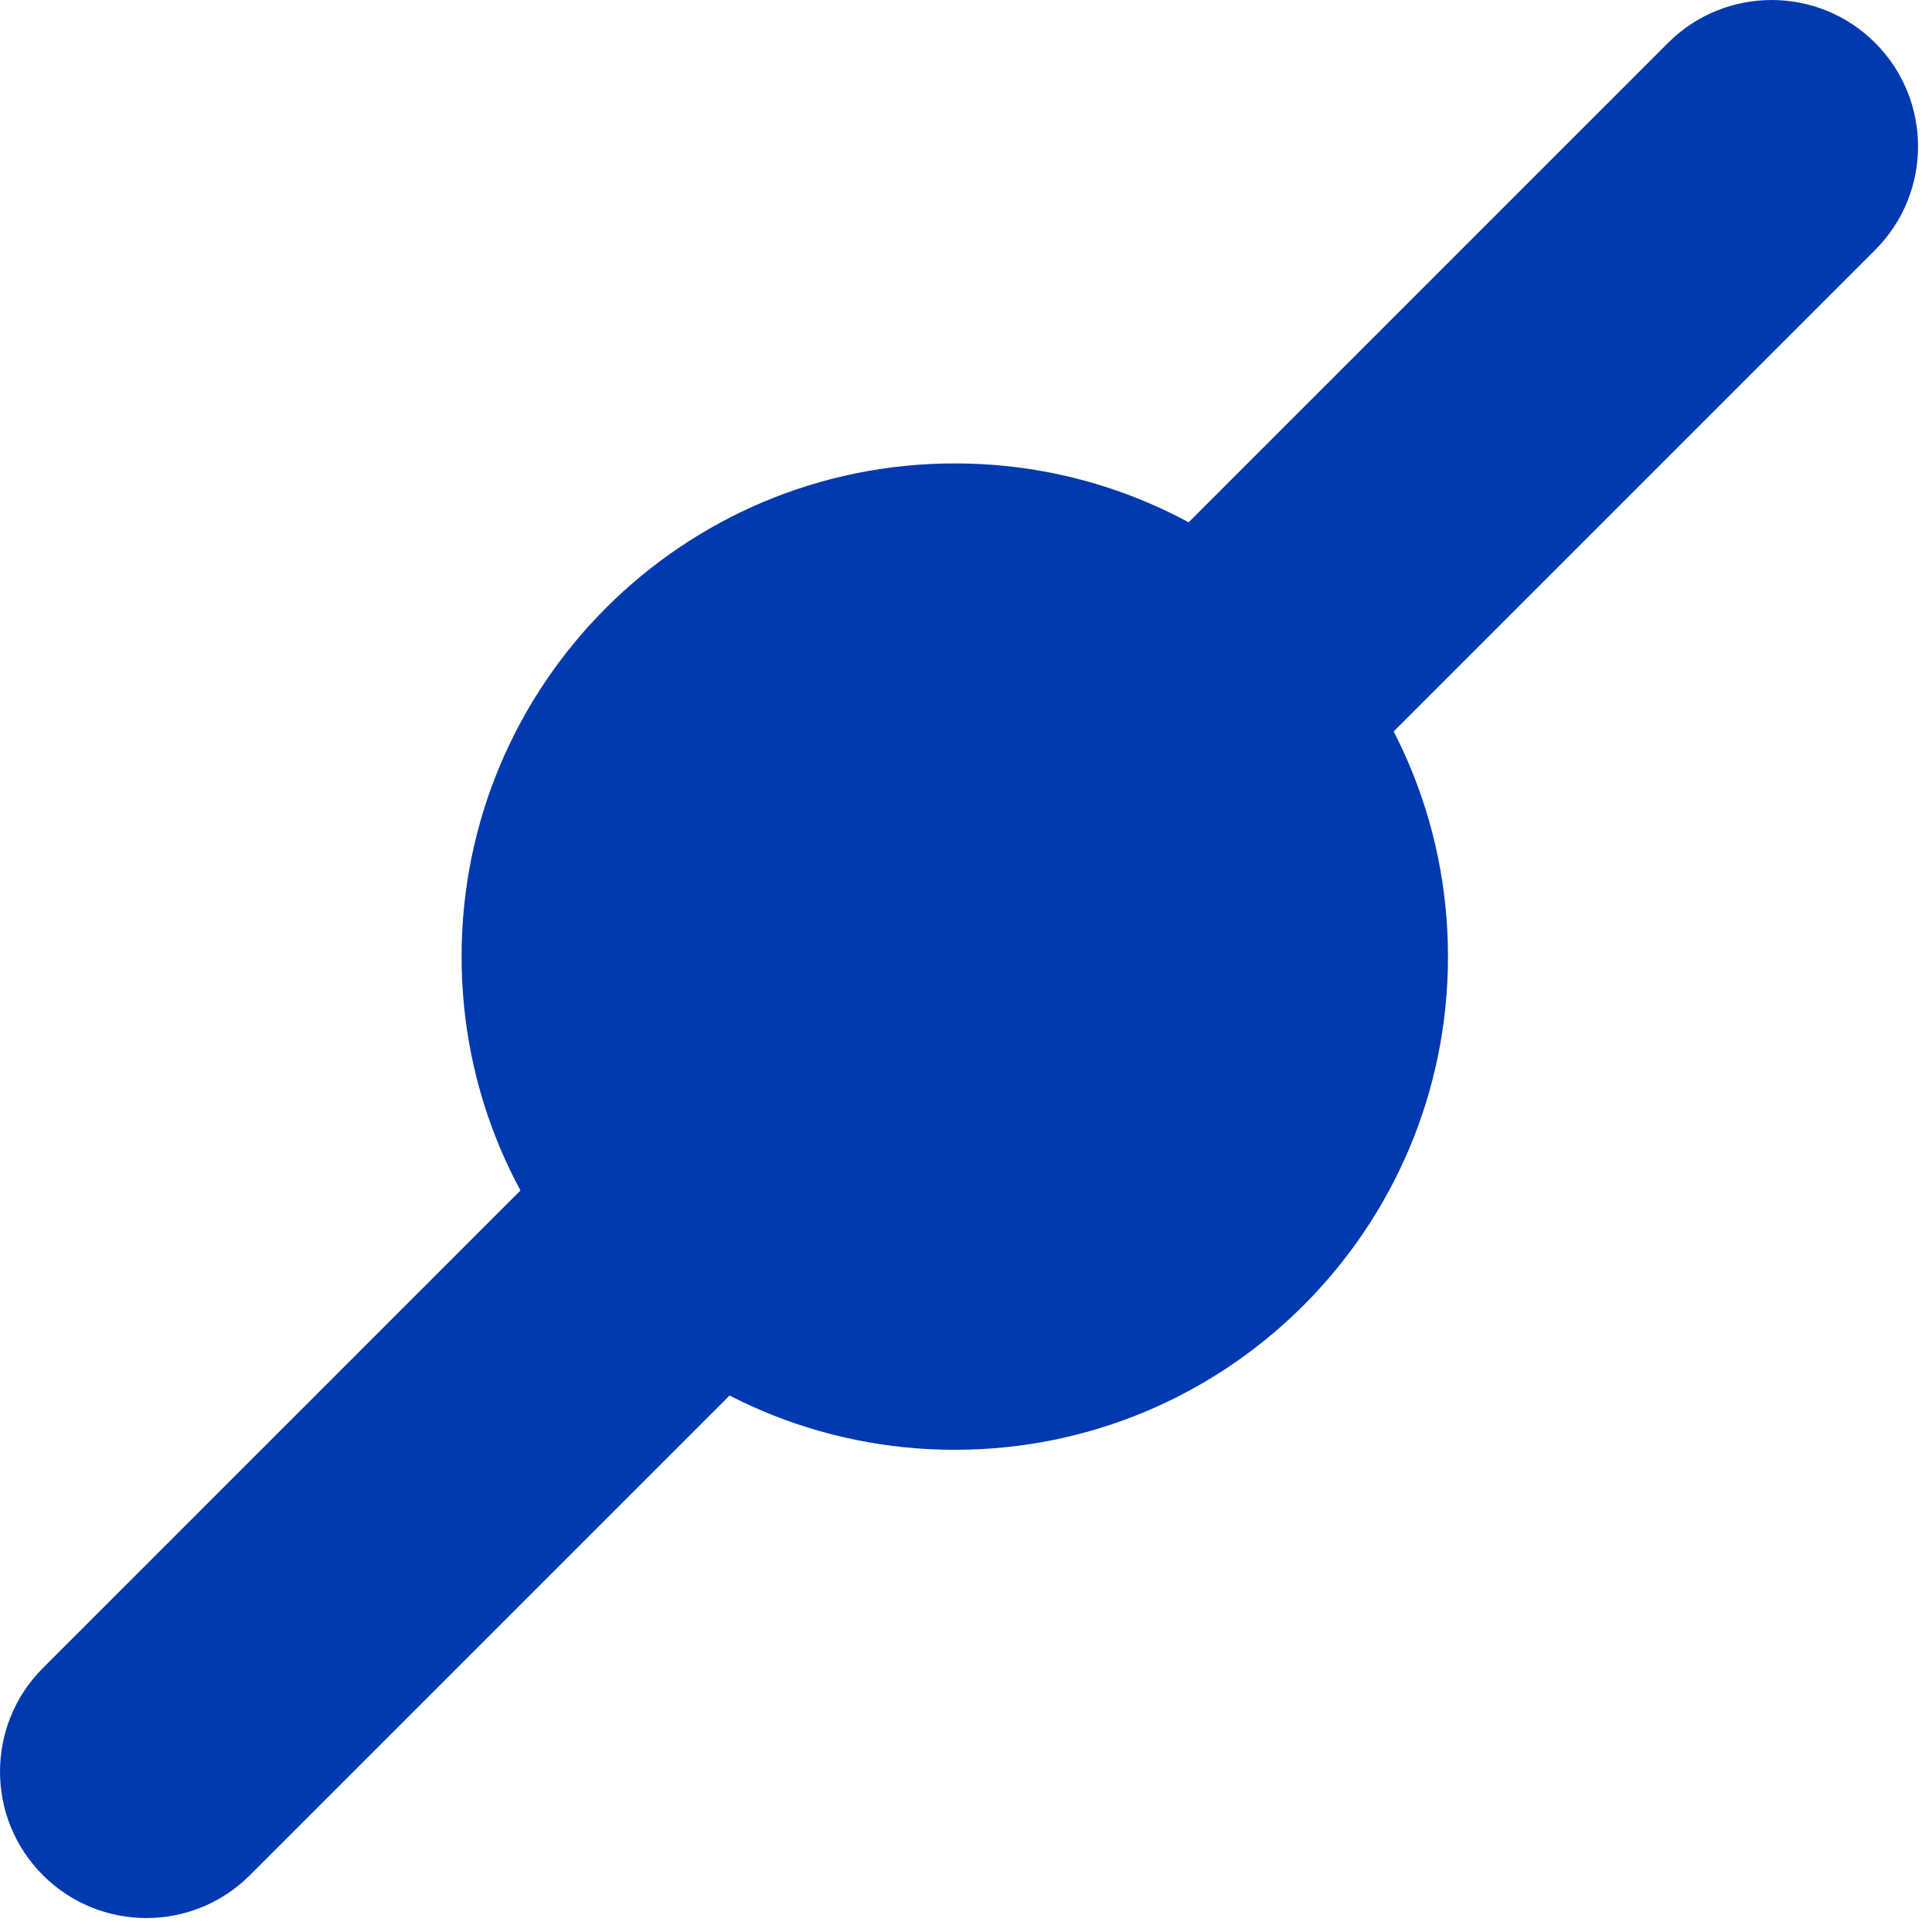
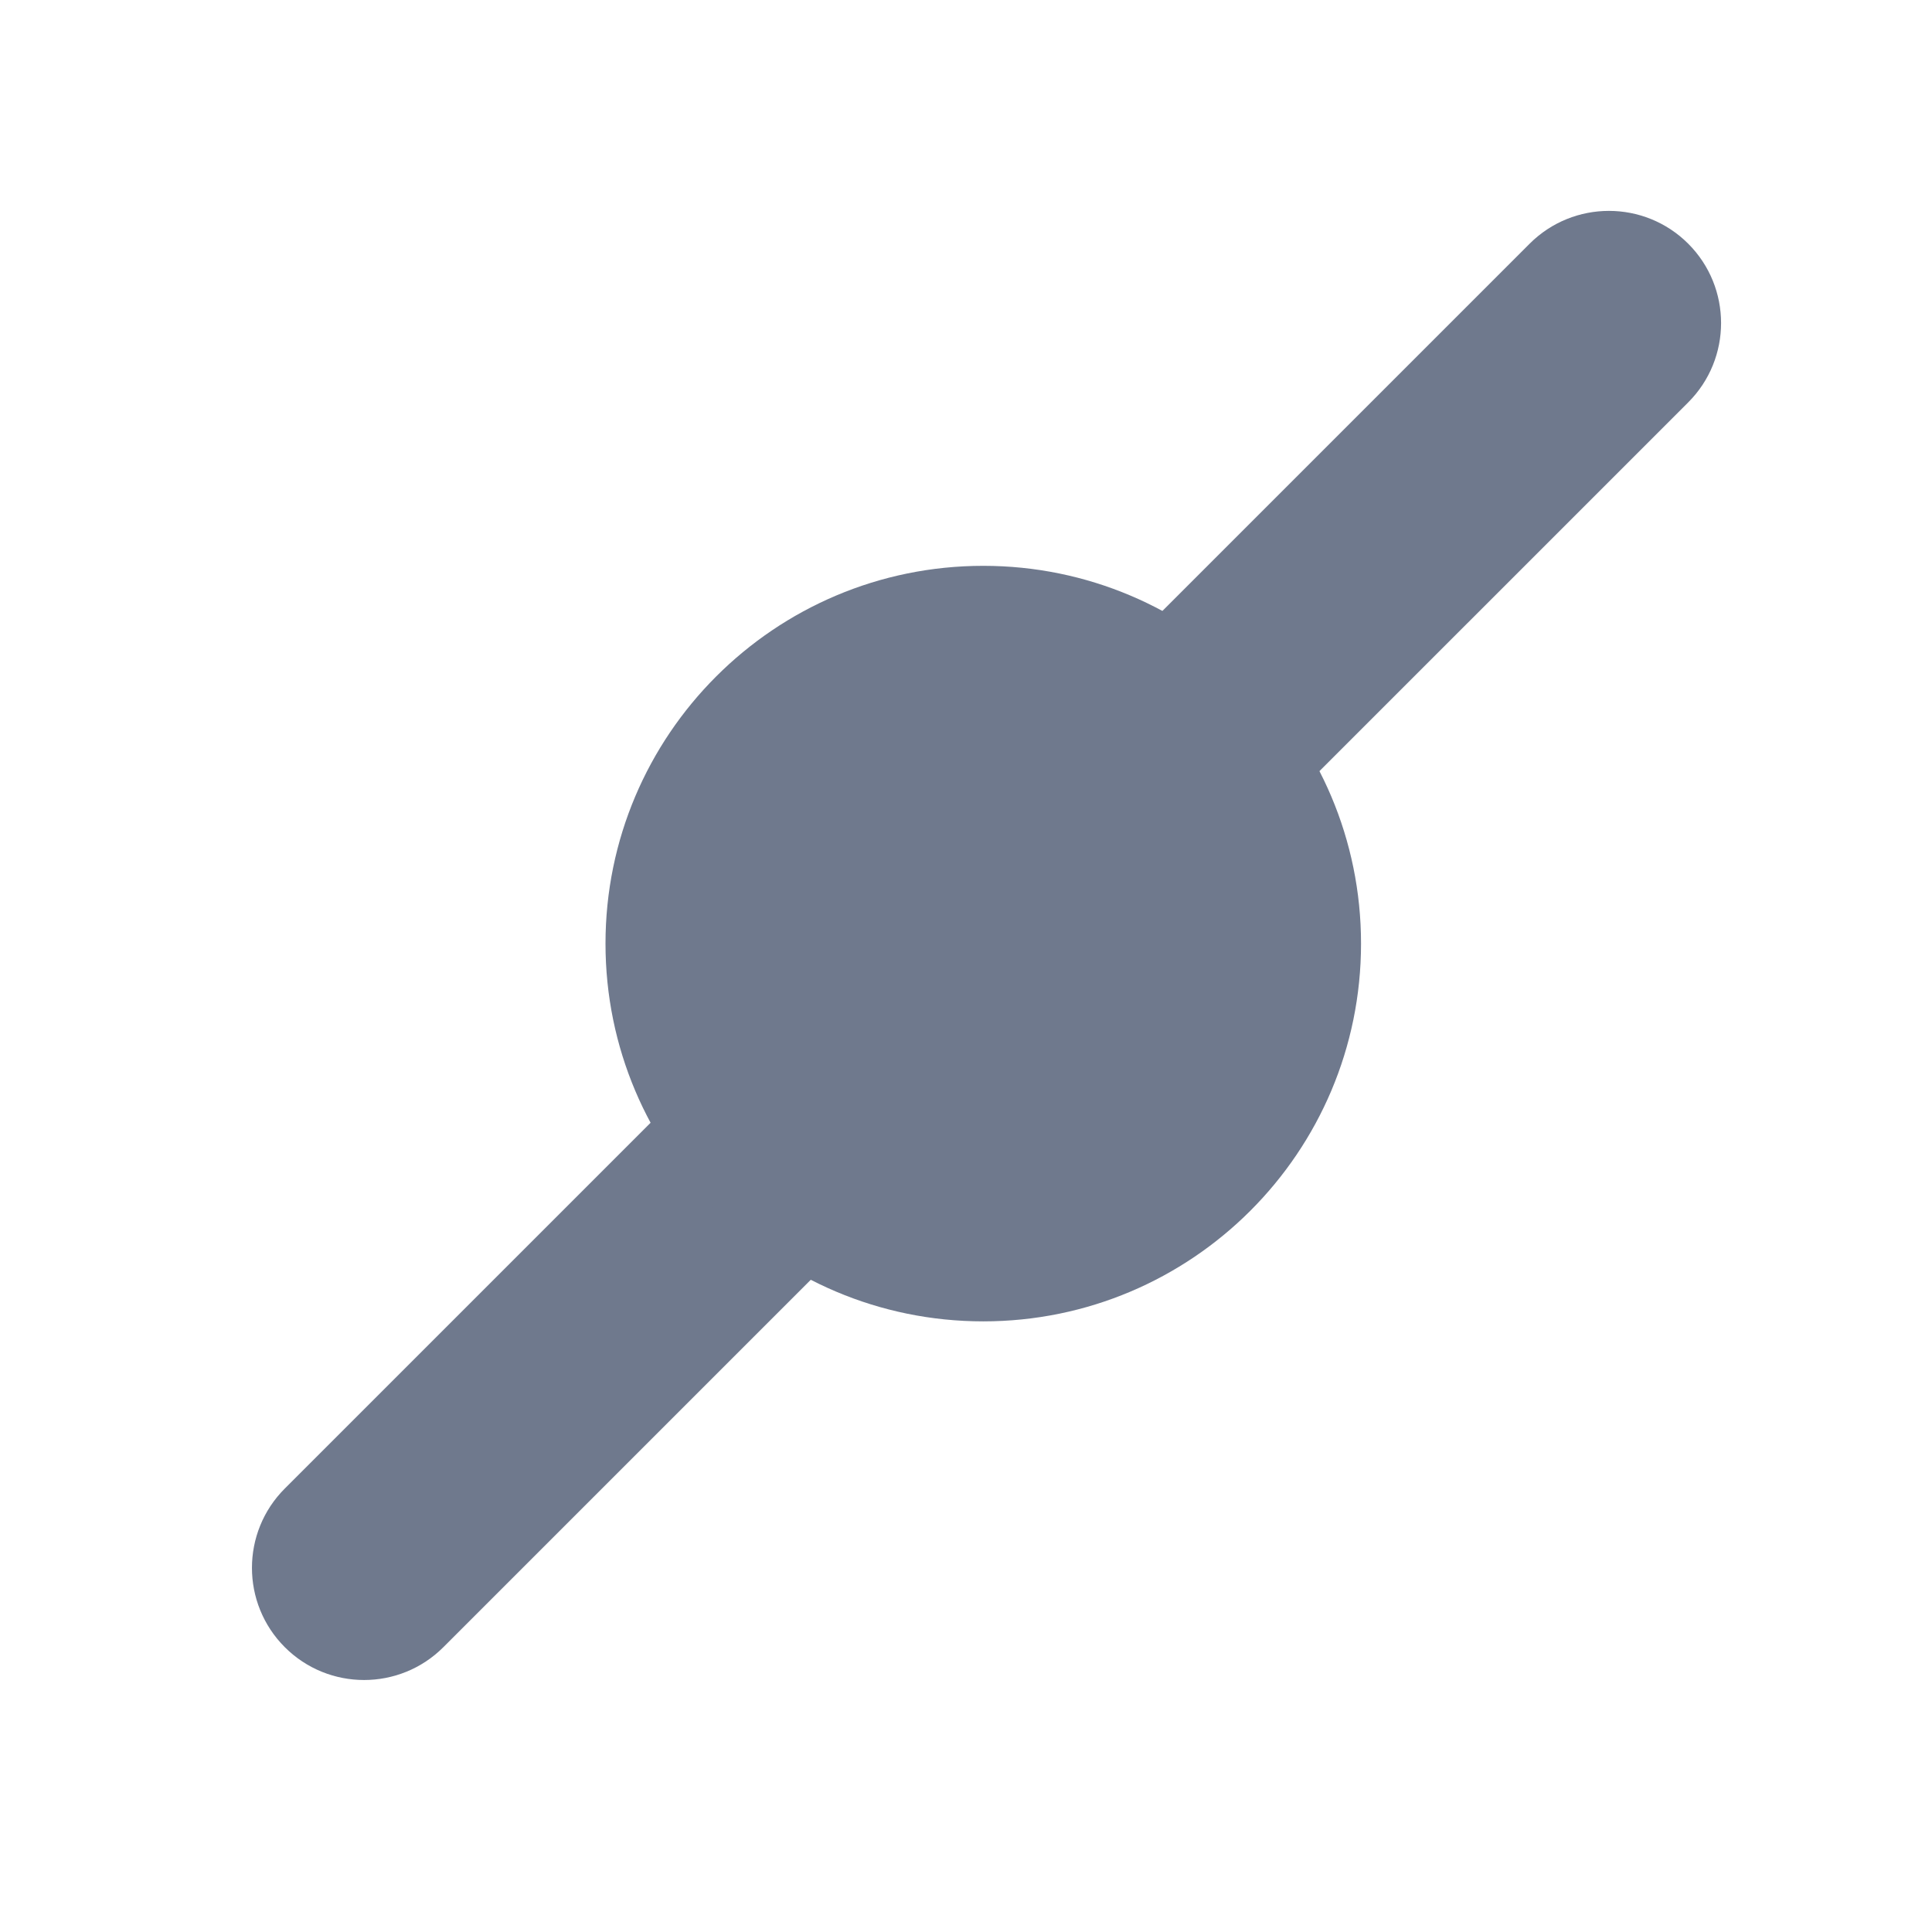
- <svg xmlns="http://www.w3.org/2000/svg" width="36" height="36" viewBox="0 0 36 36" fill="none">
-   <path d="M31.082 0.799C32.148 -0.266 33.875 -0.266 34.941 0.799C36.006 1.865 36.006 3.592 34.941 4.657L4.657 34.941C3.592 36.006 1.865 36.006 0.799 34.941C-0.266 33.875 -0.266 32.148 0.799 31.082L31.082 0.799Z" fill="#0139B0" />
-   <path d="M26.981 17.825C26.981 22.901 22.866 27.015 17.791 27.015C12.715 27.015 8.601 22.901 8.601 17.825C8.601 12.75 12.715 8.635 17.791 8.635C22.866 8.635 26.981 12.75 26.981 17.825Z" fill="#0139B0" />
+ <svg xmlns="http://www.w3.org/2000/svg" width="47" height="47" viewBox="0 0 47 47" fill="none">
+   <path d="M37.211 5.929C38.277 4.864 40.004 4.864 41.07 5.929C42.135 6.995 42.135 8.722 41.07 9.788L10.786 40.071C9.721 41.136 7.993 41.136 6.928 40.071C5.863 39.005 5.863 37.278 6.928 36.212L37.211 5.929Z" fill="#6F798D" />
+   <path d="M33.11 22.955C33.11 28.031 28.995 32.145 23.92 32.145C18.844 32.145 14.73 28.031 14.73 22.955C14.73 17.88 18.844 13.765 23.92 13.765C28.995 13.765 33.11 17.88 33.11 22.955Z" fill="#6F798D" />
</svg>
